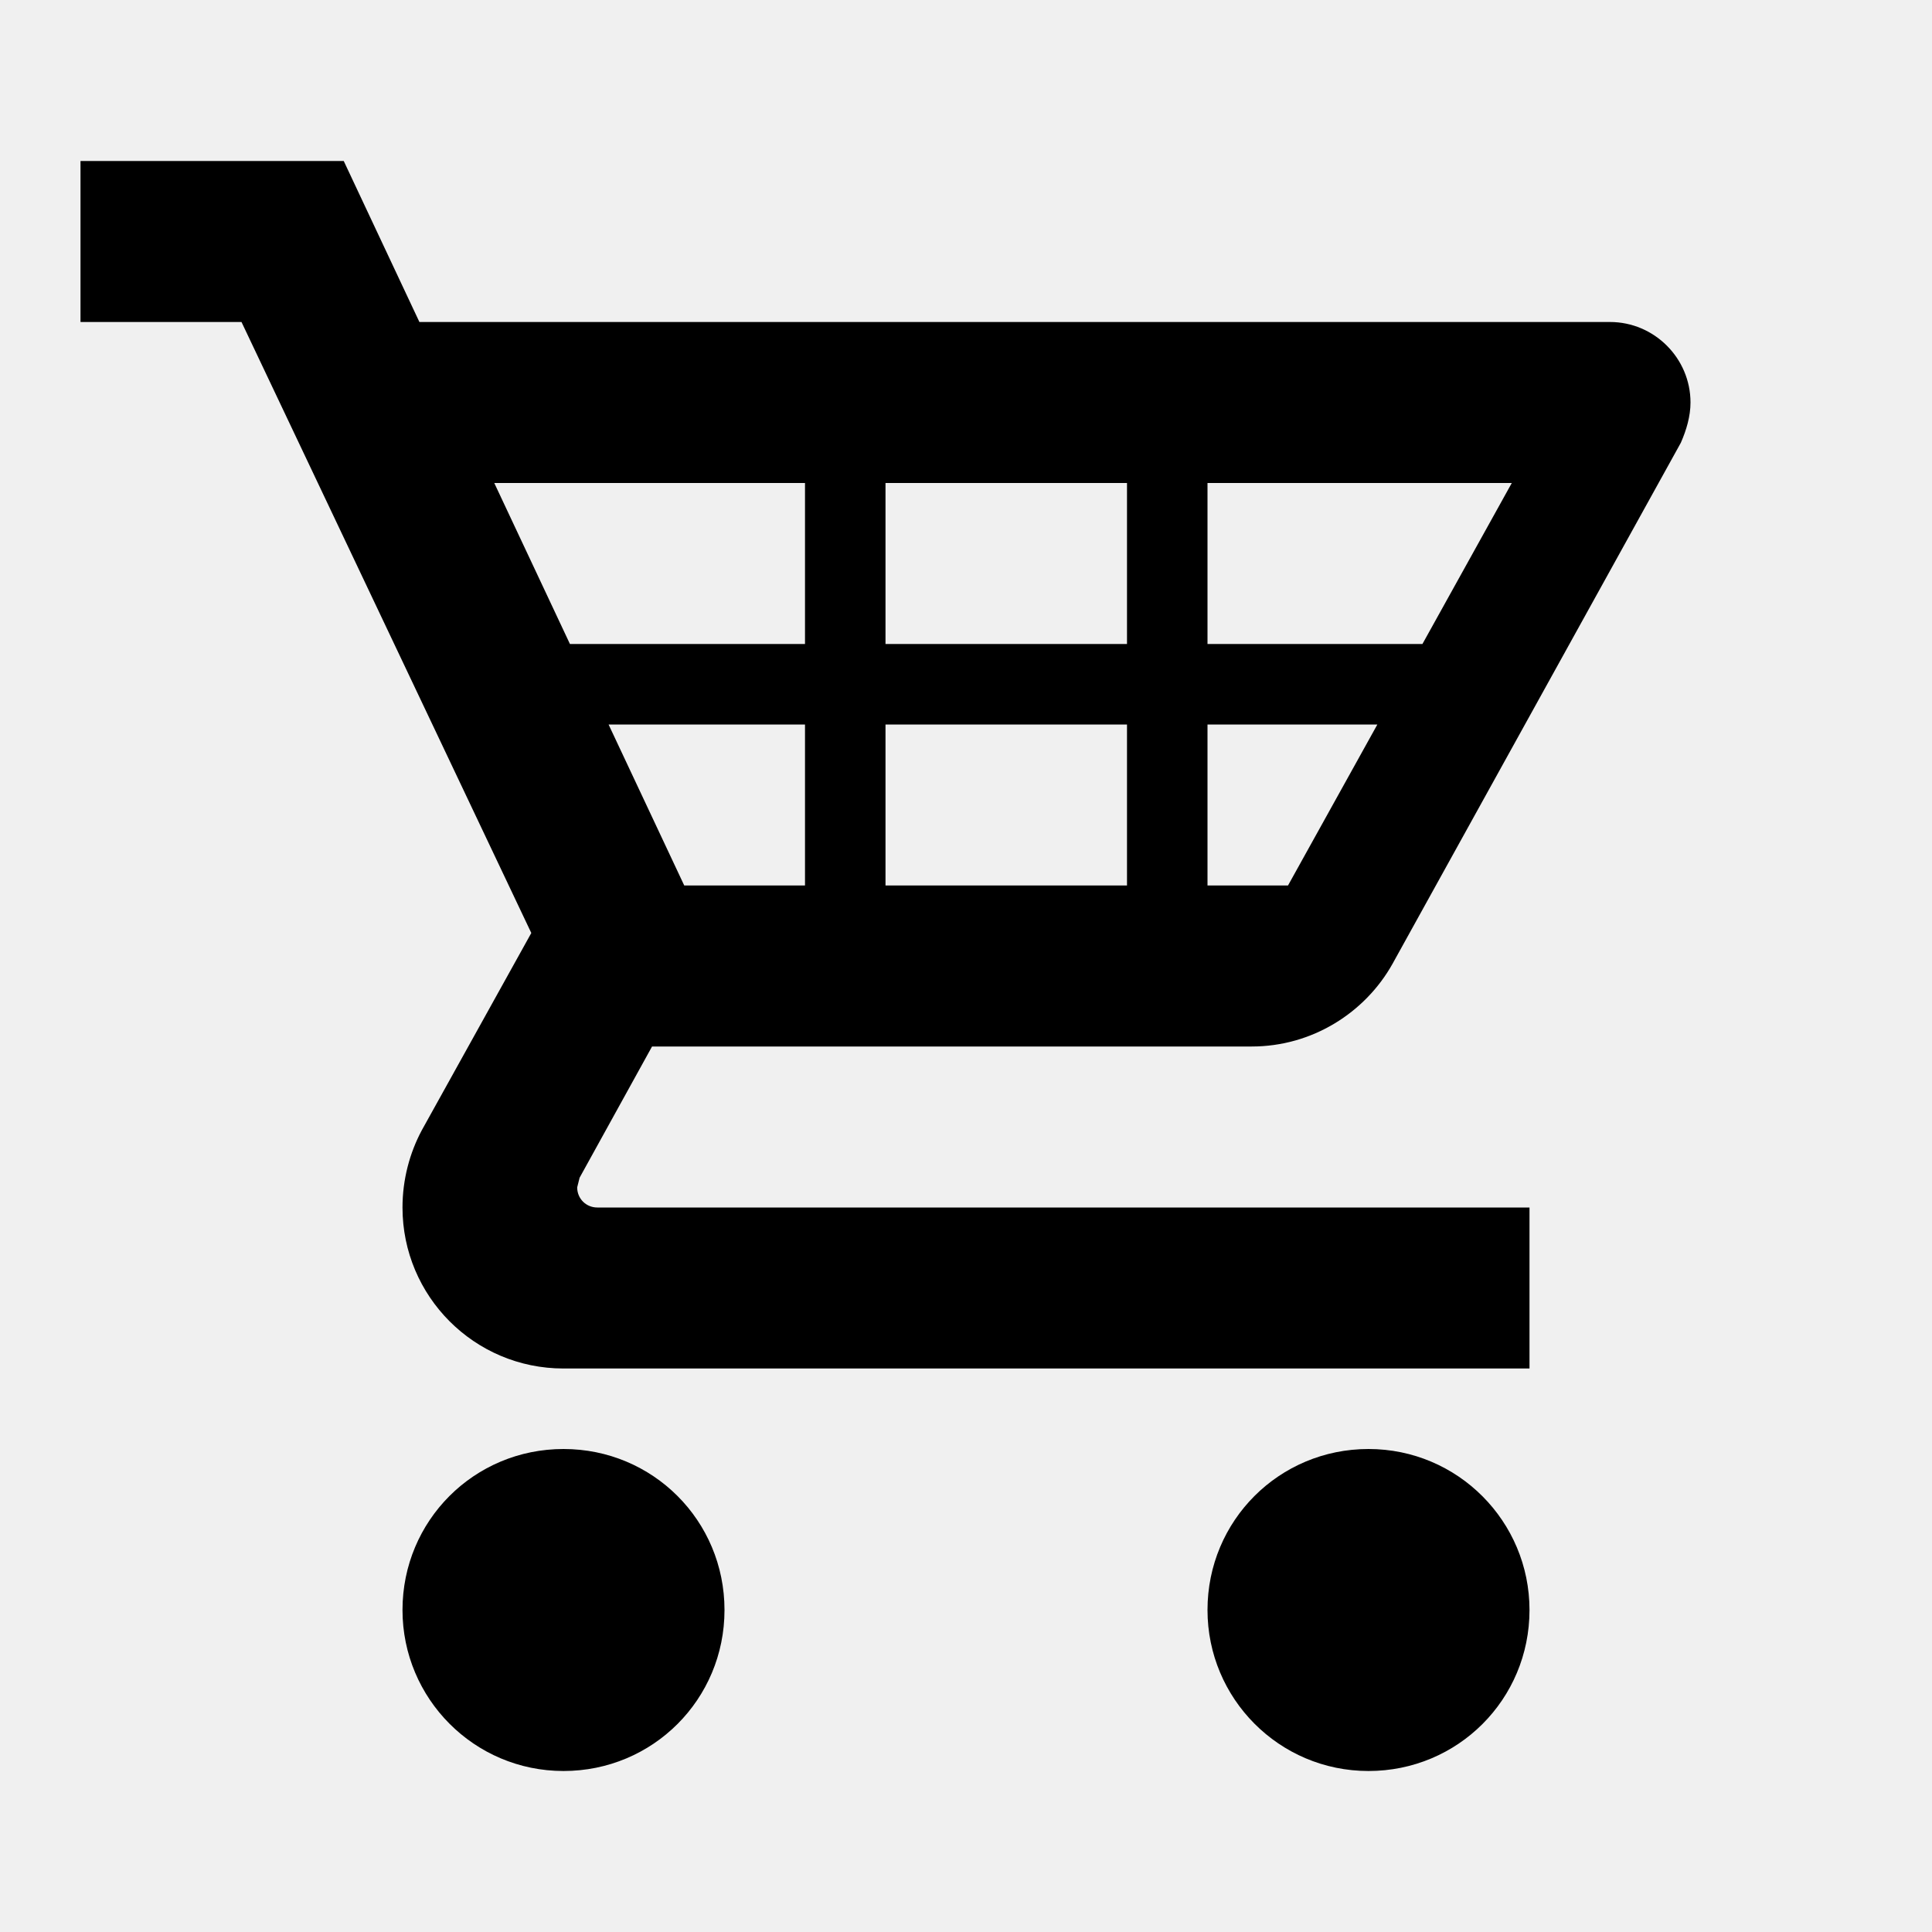
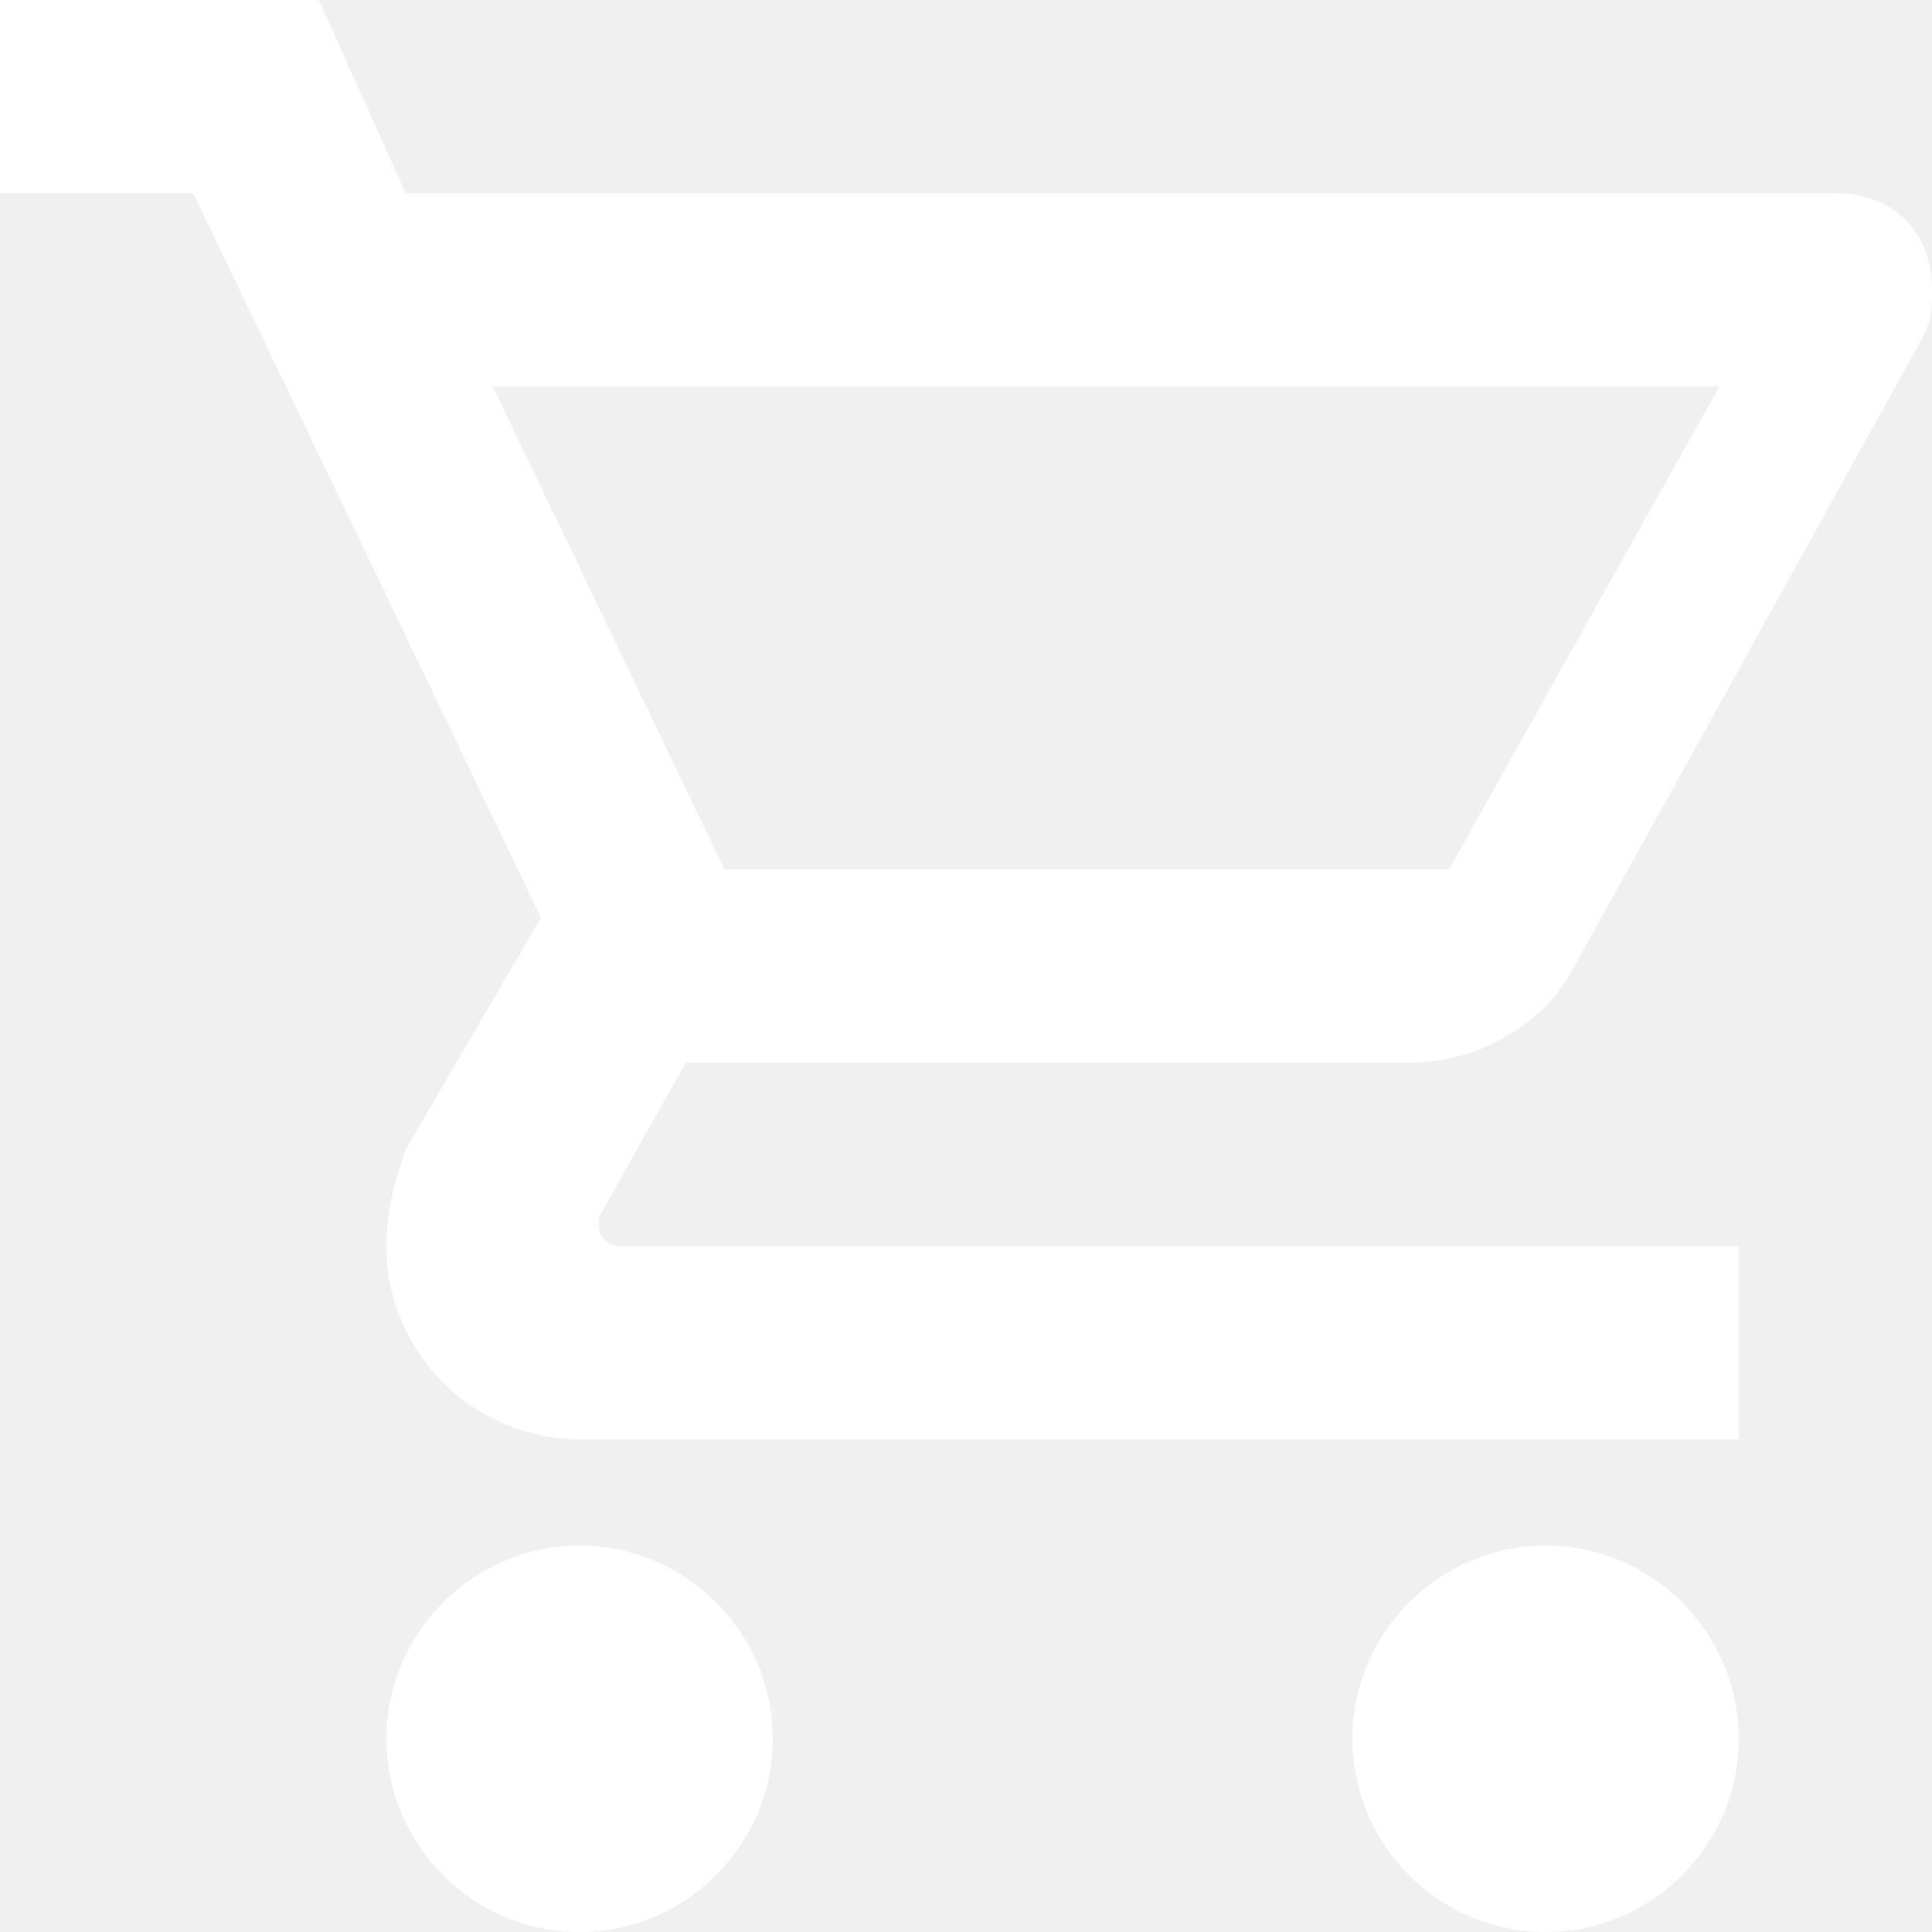
- <svg xmlns="http://www.w3.org/2000/svg" version="1.1" width="24" height="24" viewBox="0 0 24 24">
-   <path d="M19 20C19 21.11 18.11 22 17 22C15.89 22 15 21.1 15 20C15 18.89 15.89 18 17 18C18.11 18 19 18.9 19 20M7 18C5.89 18 5 18.89 5 20C5 21.1 5.89 22 7 22C8.11 22 9 21.11 9 20S8.11 18 7 18M7.2 14.63L7.17 14.75C7.17 14.89 7.28 15 7.42 15H19V17H7C5.89 17 5 16.1 5 15C5 14.65 5.09 14.32 5.24 14.04L6.6 11.59L3 4H1V2H4.27L5.21 4H20C20.55 4 21 4.45 21 5C21 5.17 20.95 5.34 20.88 5.5L17.3 11.97C16.96 12.58 16.3 13 15.55 13H8.1L7.2 14.63M8.5 11H10V9H7.56L8.5 11M11 9V11H14V9H11M14 8V6H11V8H14M17.11 9H15V11H16L17.11 9M18.78 6H15V8H17.67L18.78 6M6.14 6L7.08 8H10V6H6.14Z" />
+ <svg xmlns="http://www.w3.org/2000/svg" version="1.1" id="Layer_1" x="0px" y="0px" viewBox="0 0 20 20" style="enable-background:new 0 0 20 20;" xml:space="preserve">
+   <style type="text/css">
+ 	.st0{fill:#FFFFFF;}
+ </style>
+   <path class="st0" d="M16,16c1.1,0,2,0.9,2,2s-0.9,2-2,2c-1.1,0-2-0.9-2-2C14,16.9,14.9,16,16,16 M0,0h3.3l0.9,2H19c0.6,0,1,0.4,1,1  c0,0.2,0,0.3-0.1,0.5L16.3,10c-0.3,0.6-1,1-1.7,1H7.1l-0.9,1.6l0,0.1c0,0.1,0.1,0.2,0.2,0.2H18v2H6c-1.1,0-2-0.9-2-2  c0-0.4,0.1-0.7,0.2-1l1.4-2.4L2,2H0V0 M6,16c1.1,0,2,0.9,2,2s-0.9,2-2,2c-1.1,0-2-0.9-2-2C4,16.9,4.9,16,6,16 M15,9l2.8-5H5.1l2.4,5  H15z" />
</svg>
